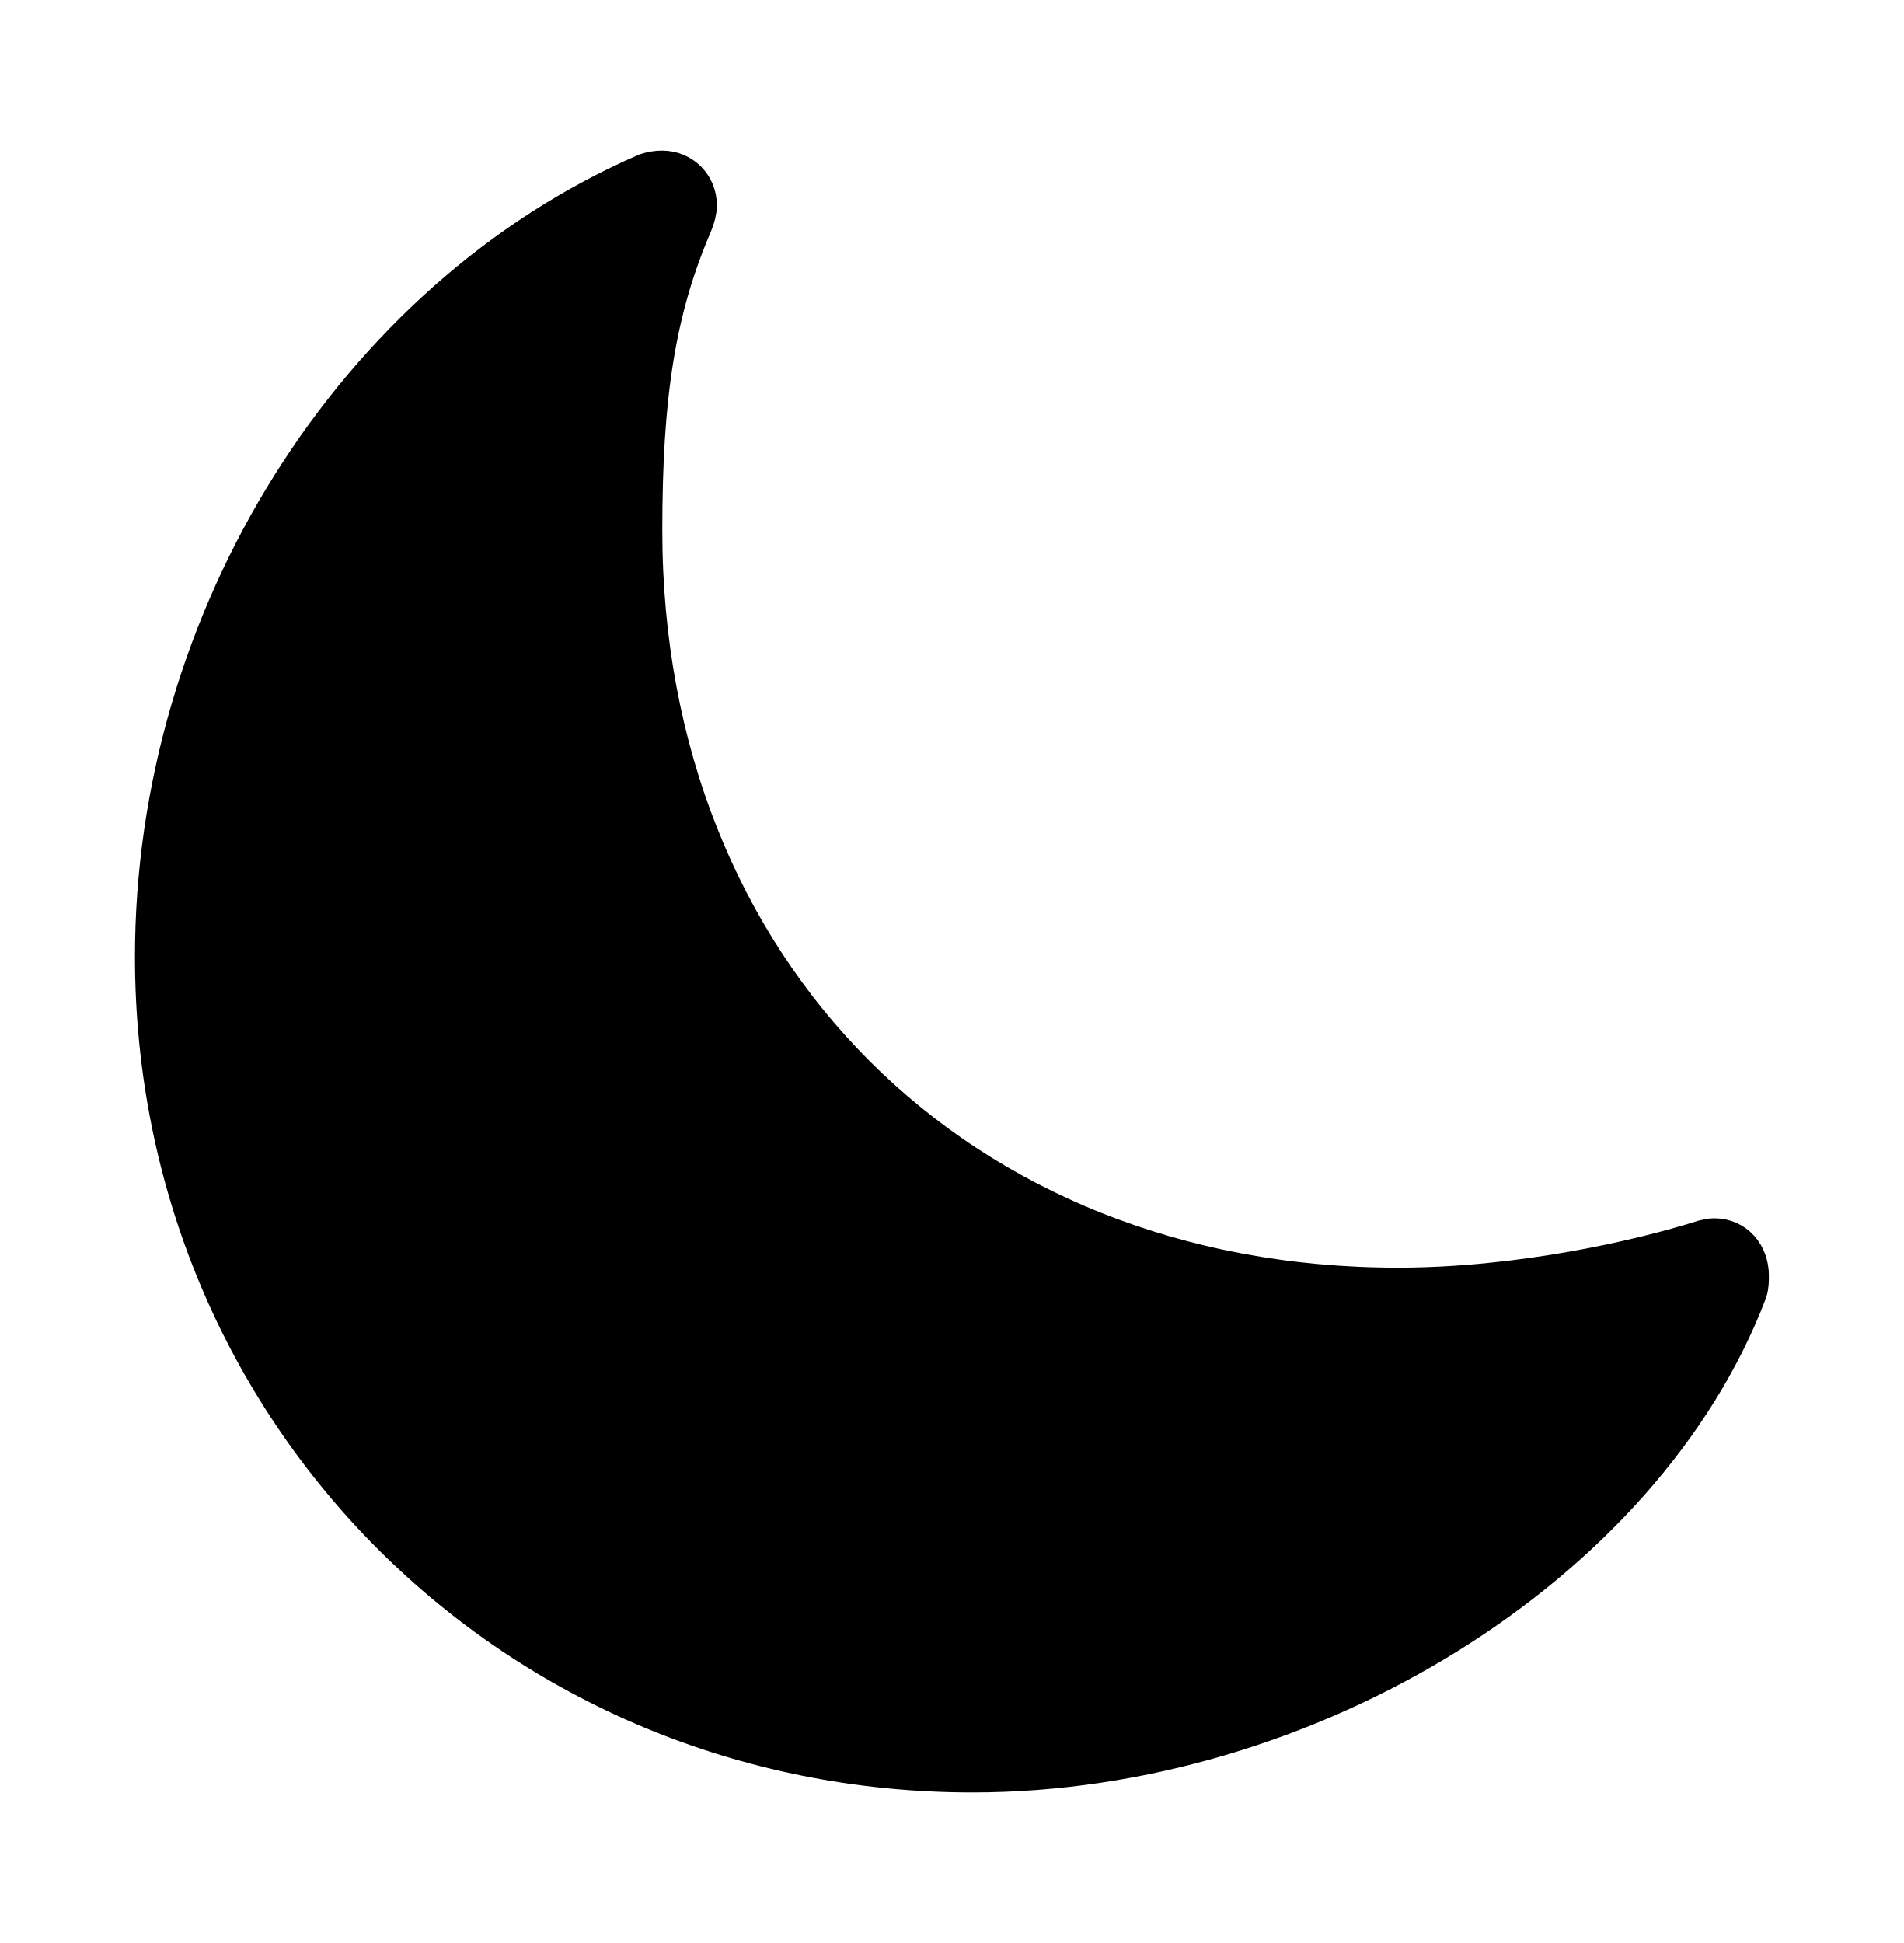
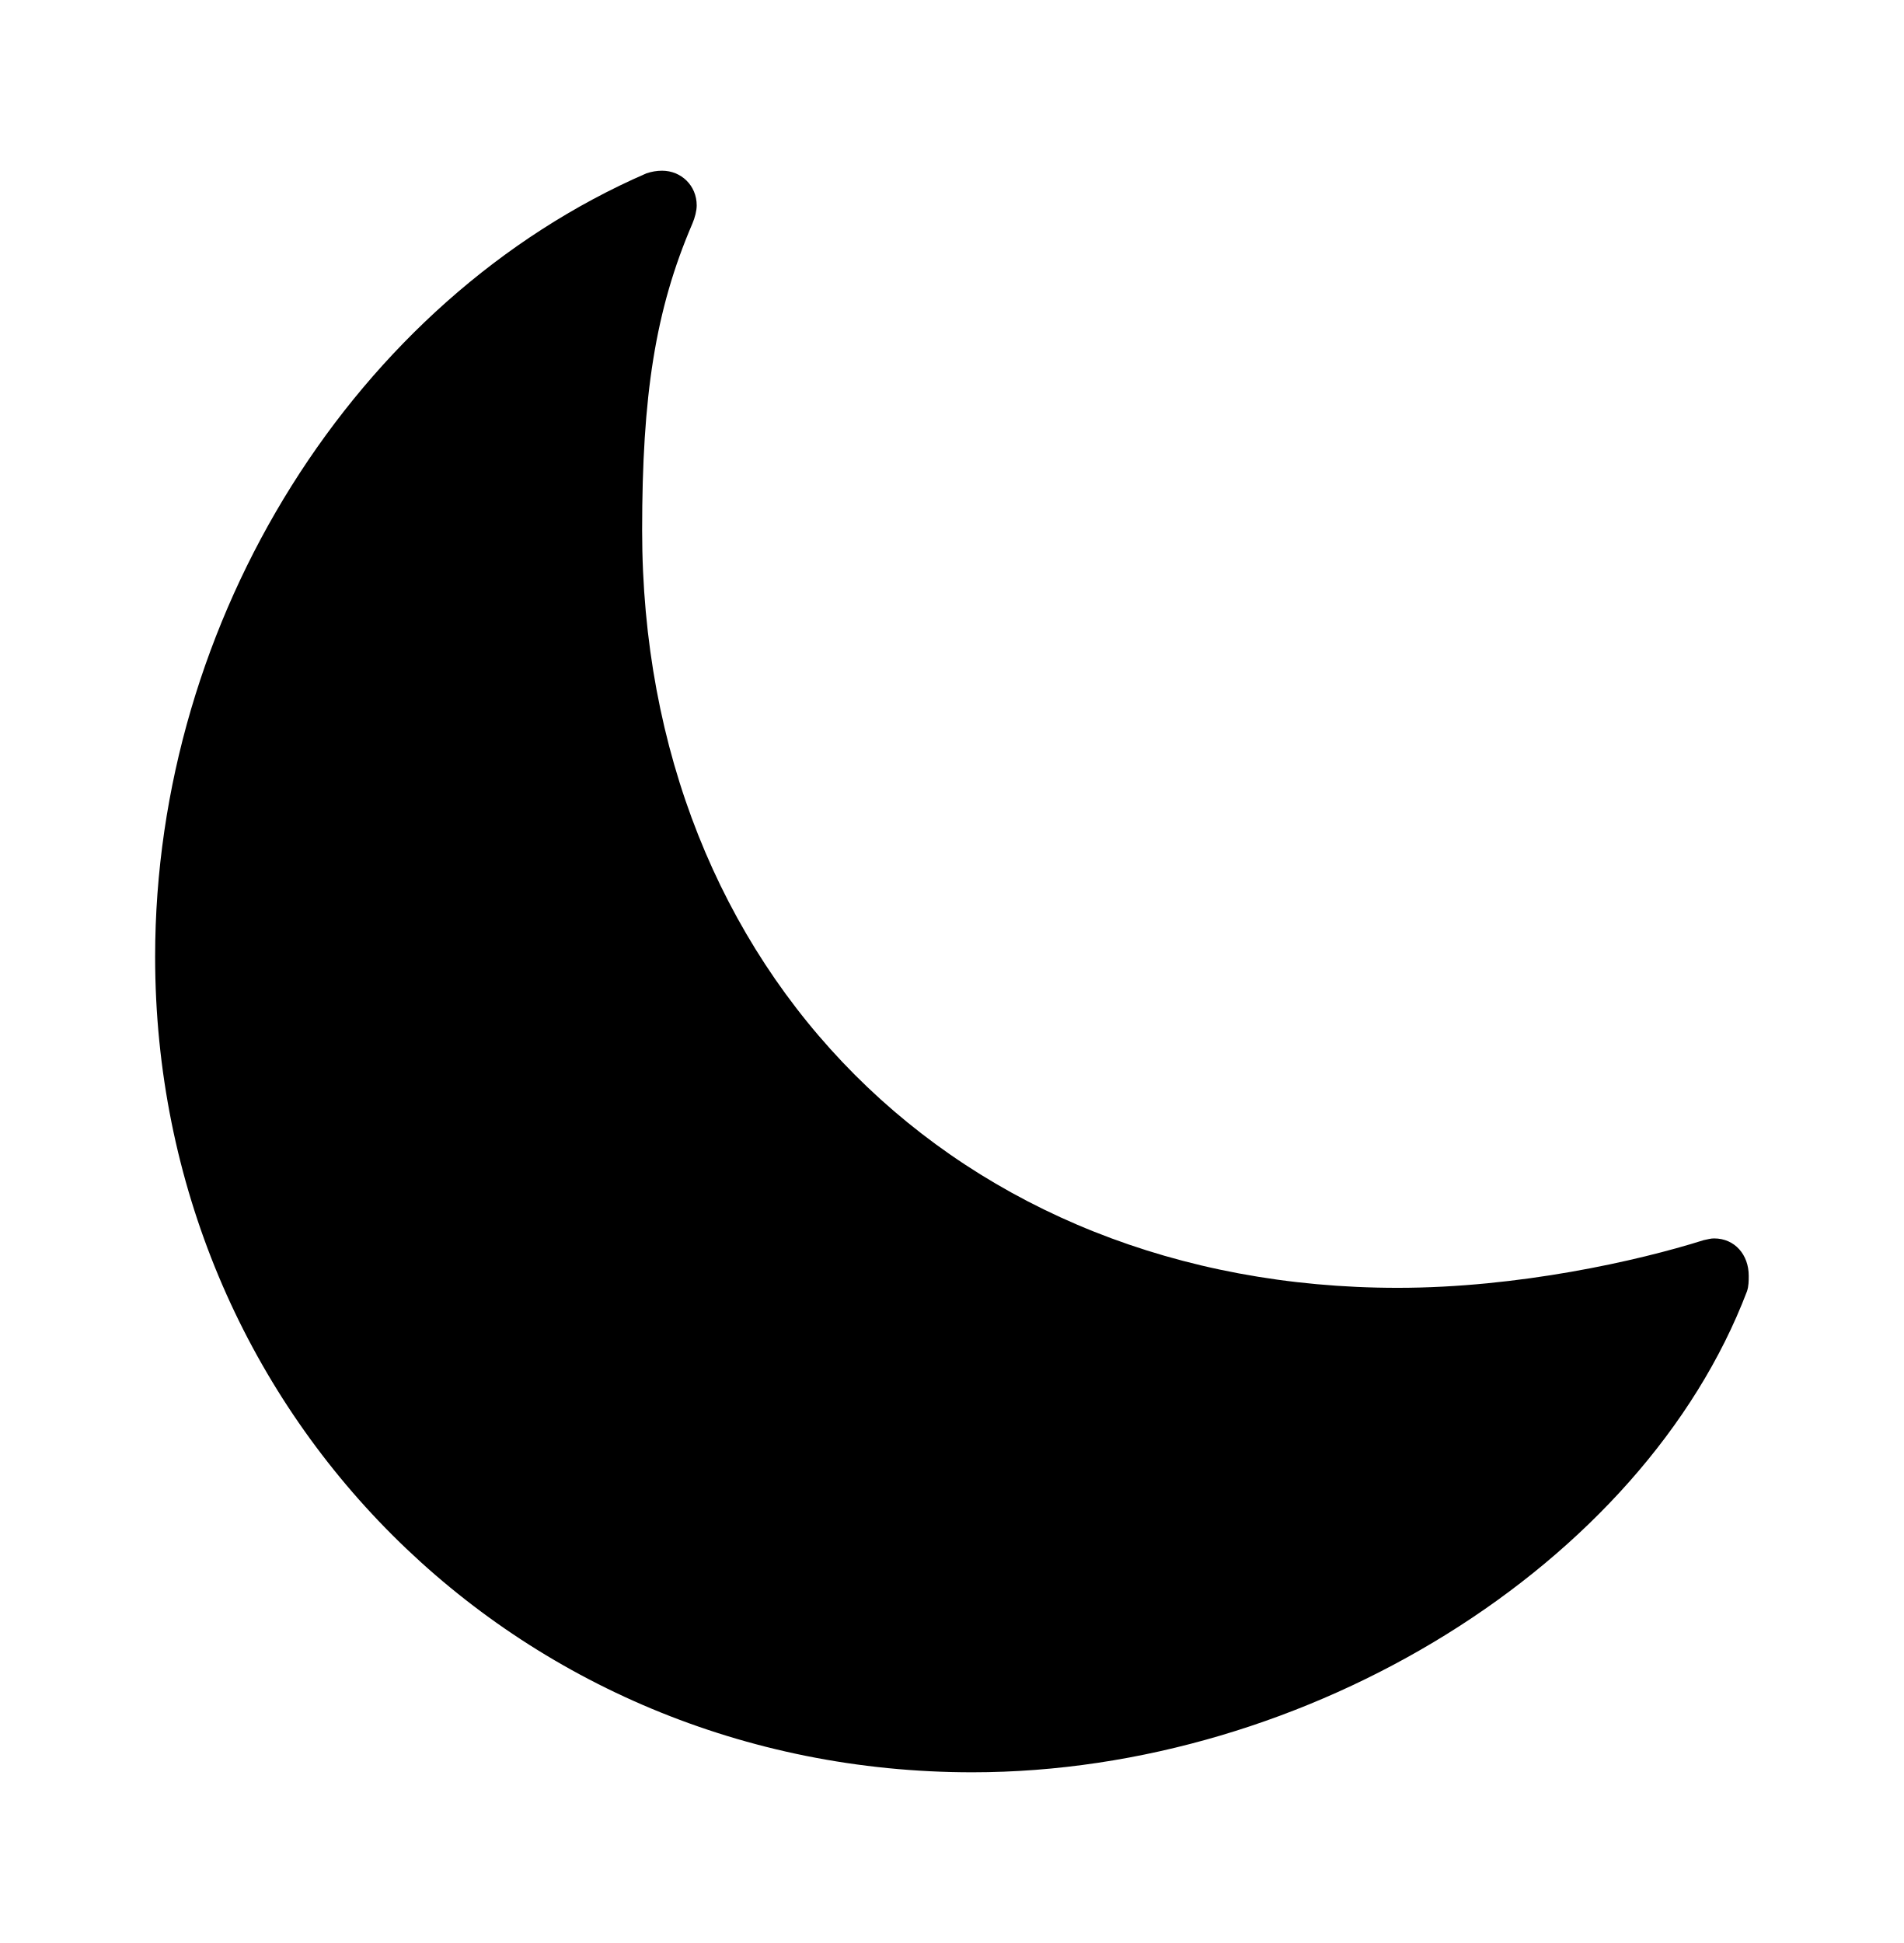
<svg xmlns="http://www.w3.org/2000/svg" width="47.201px" height="48.168px" direction="ltr" version="1.1">
  <g fill-rule="nonzero" transform="scale(1,-1) translate(0,-48.16797)">
-     <path fill="black" stroke="black" fill-opacity="1.0" stroke-width="1.0" d="     M 34.654,16.242     C 23.74,16.242 15.92,24.062 15.92,35.02     C 15.92,38.35 16.242,40.477 17.166,42.625     C 17.23,42.775 17.273,42.947 17.273,43.076     C 17.273,43.57 16.887,43.936 16.414,43.936     C 16.285,43.936 16.156,43.914 16.027,43.871     C 8.809,40.734 3.846,32.828 3.846,24.449     C 3.846,13.17 12.783,4.232 24.105,4.232     C 32.441,4.232 40.734,9.389 43.312,16.156     C 43.355,16.285 43.355,16.414 43.355,16.543     C 43.355,17.059 43.012,17.467 42.496,17.467     C 42.41,17.467 42.346,17.445 42.238,17.424     C 40.605,16.908 37.641,16.242 34.654,16.242     Z " />
+     <path fill="black" stroke="black" fill-opacity="1.0" stroke-width="0" d="     M 34.654,16.242     C 23.74,16.242 15.92,24.062 15.92,35.02     C 15.92,38.35 16.242,40.477 17.166,42.625     C 17.23,42.775 17.273,42.947 17.273,43.076     C 17.273,43.57 16.887,43.936 16.414,43.936     C 16.285,43.936 16.156,43.914 16.027,43.871     C 8.809,40.734 3.846,32.828 3.846,24.449     C 3.846,13.17 12.783,4.232 24.105,4.232     C 32.441,4.232 40.734,9.389 43.312,16.156     C 43.355,16.285 43.355,16.414 43.355,16.543     C 43.355,17.059 43.012,17.467 42.496,17.467     C 42.41,17.467 42.346,17.445 42.238,17.424     C 40.605,16.908 37.641,16.242 34.654,16.242     Z " />
  </g>
</svg>
